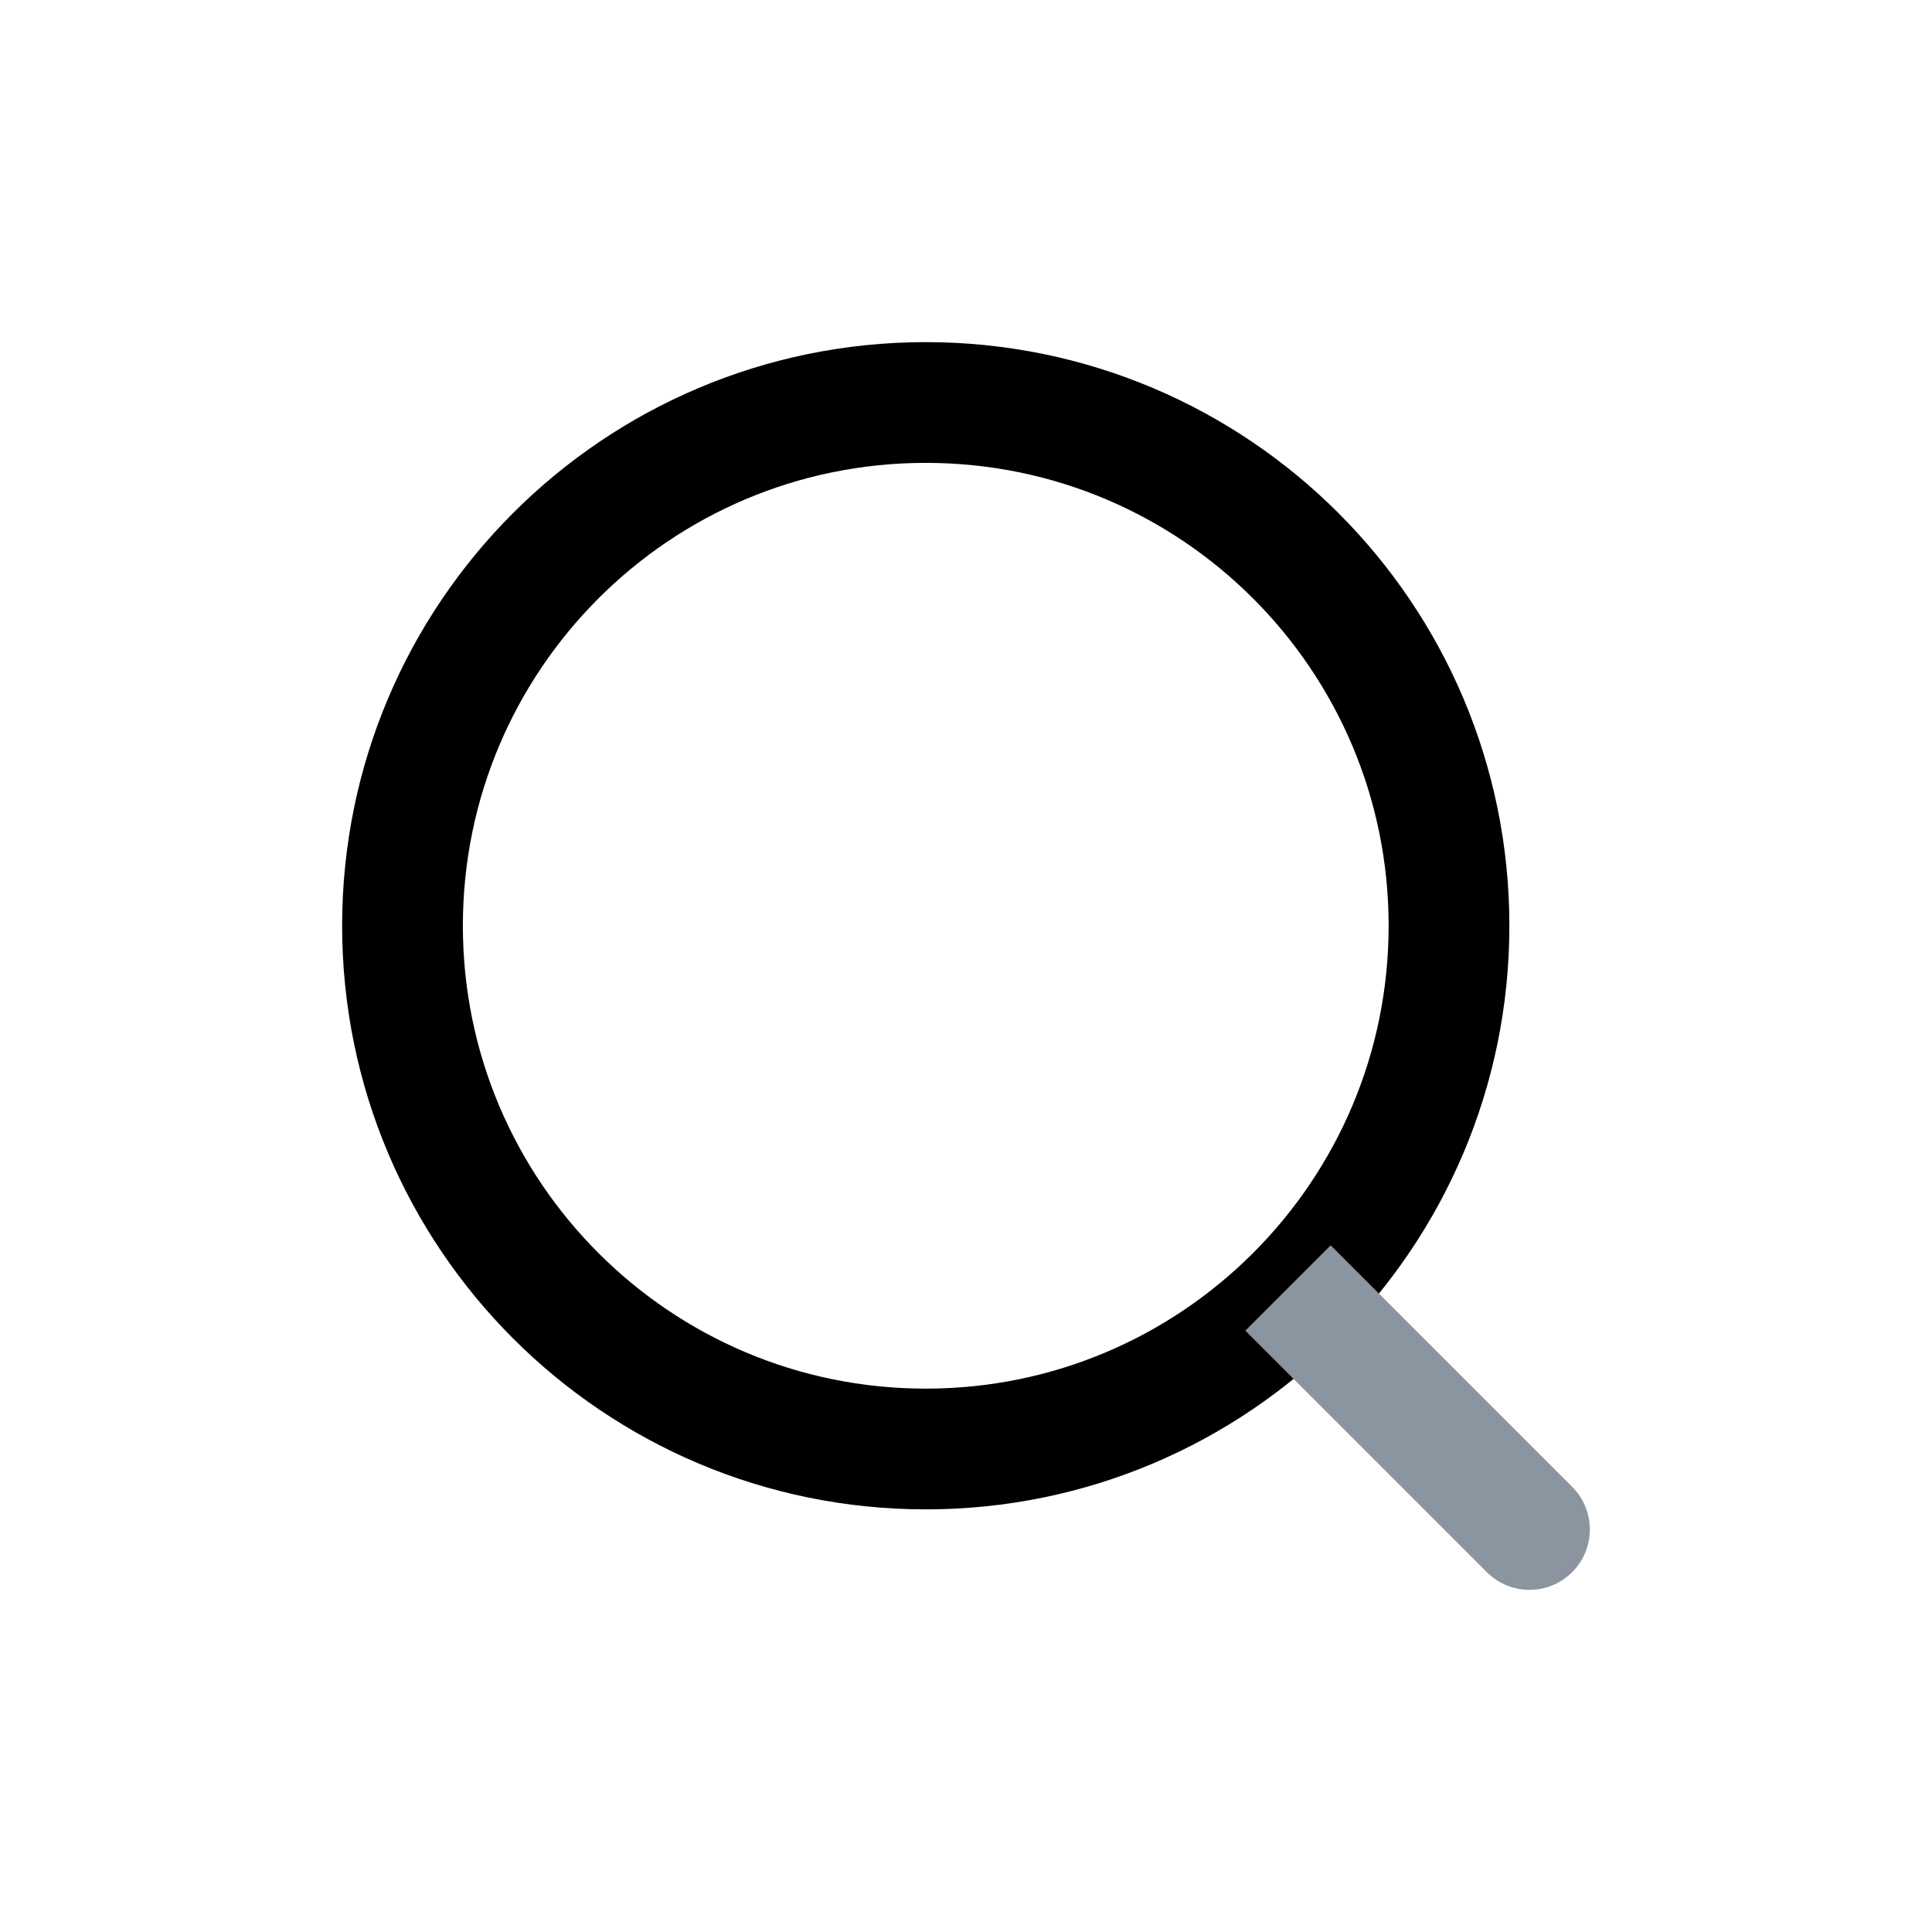
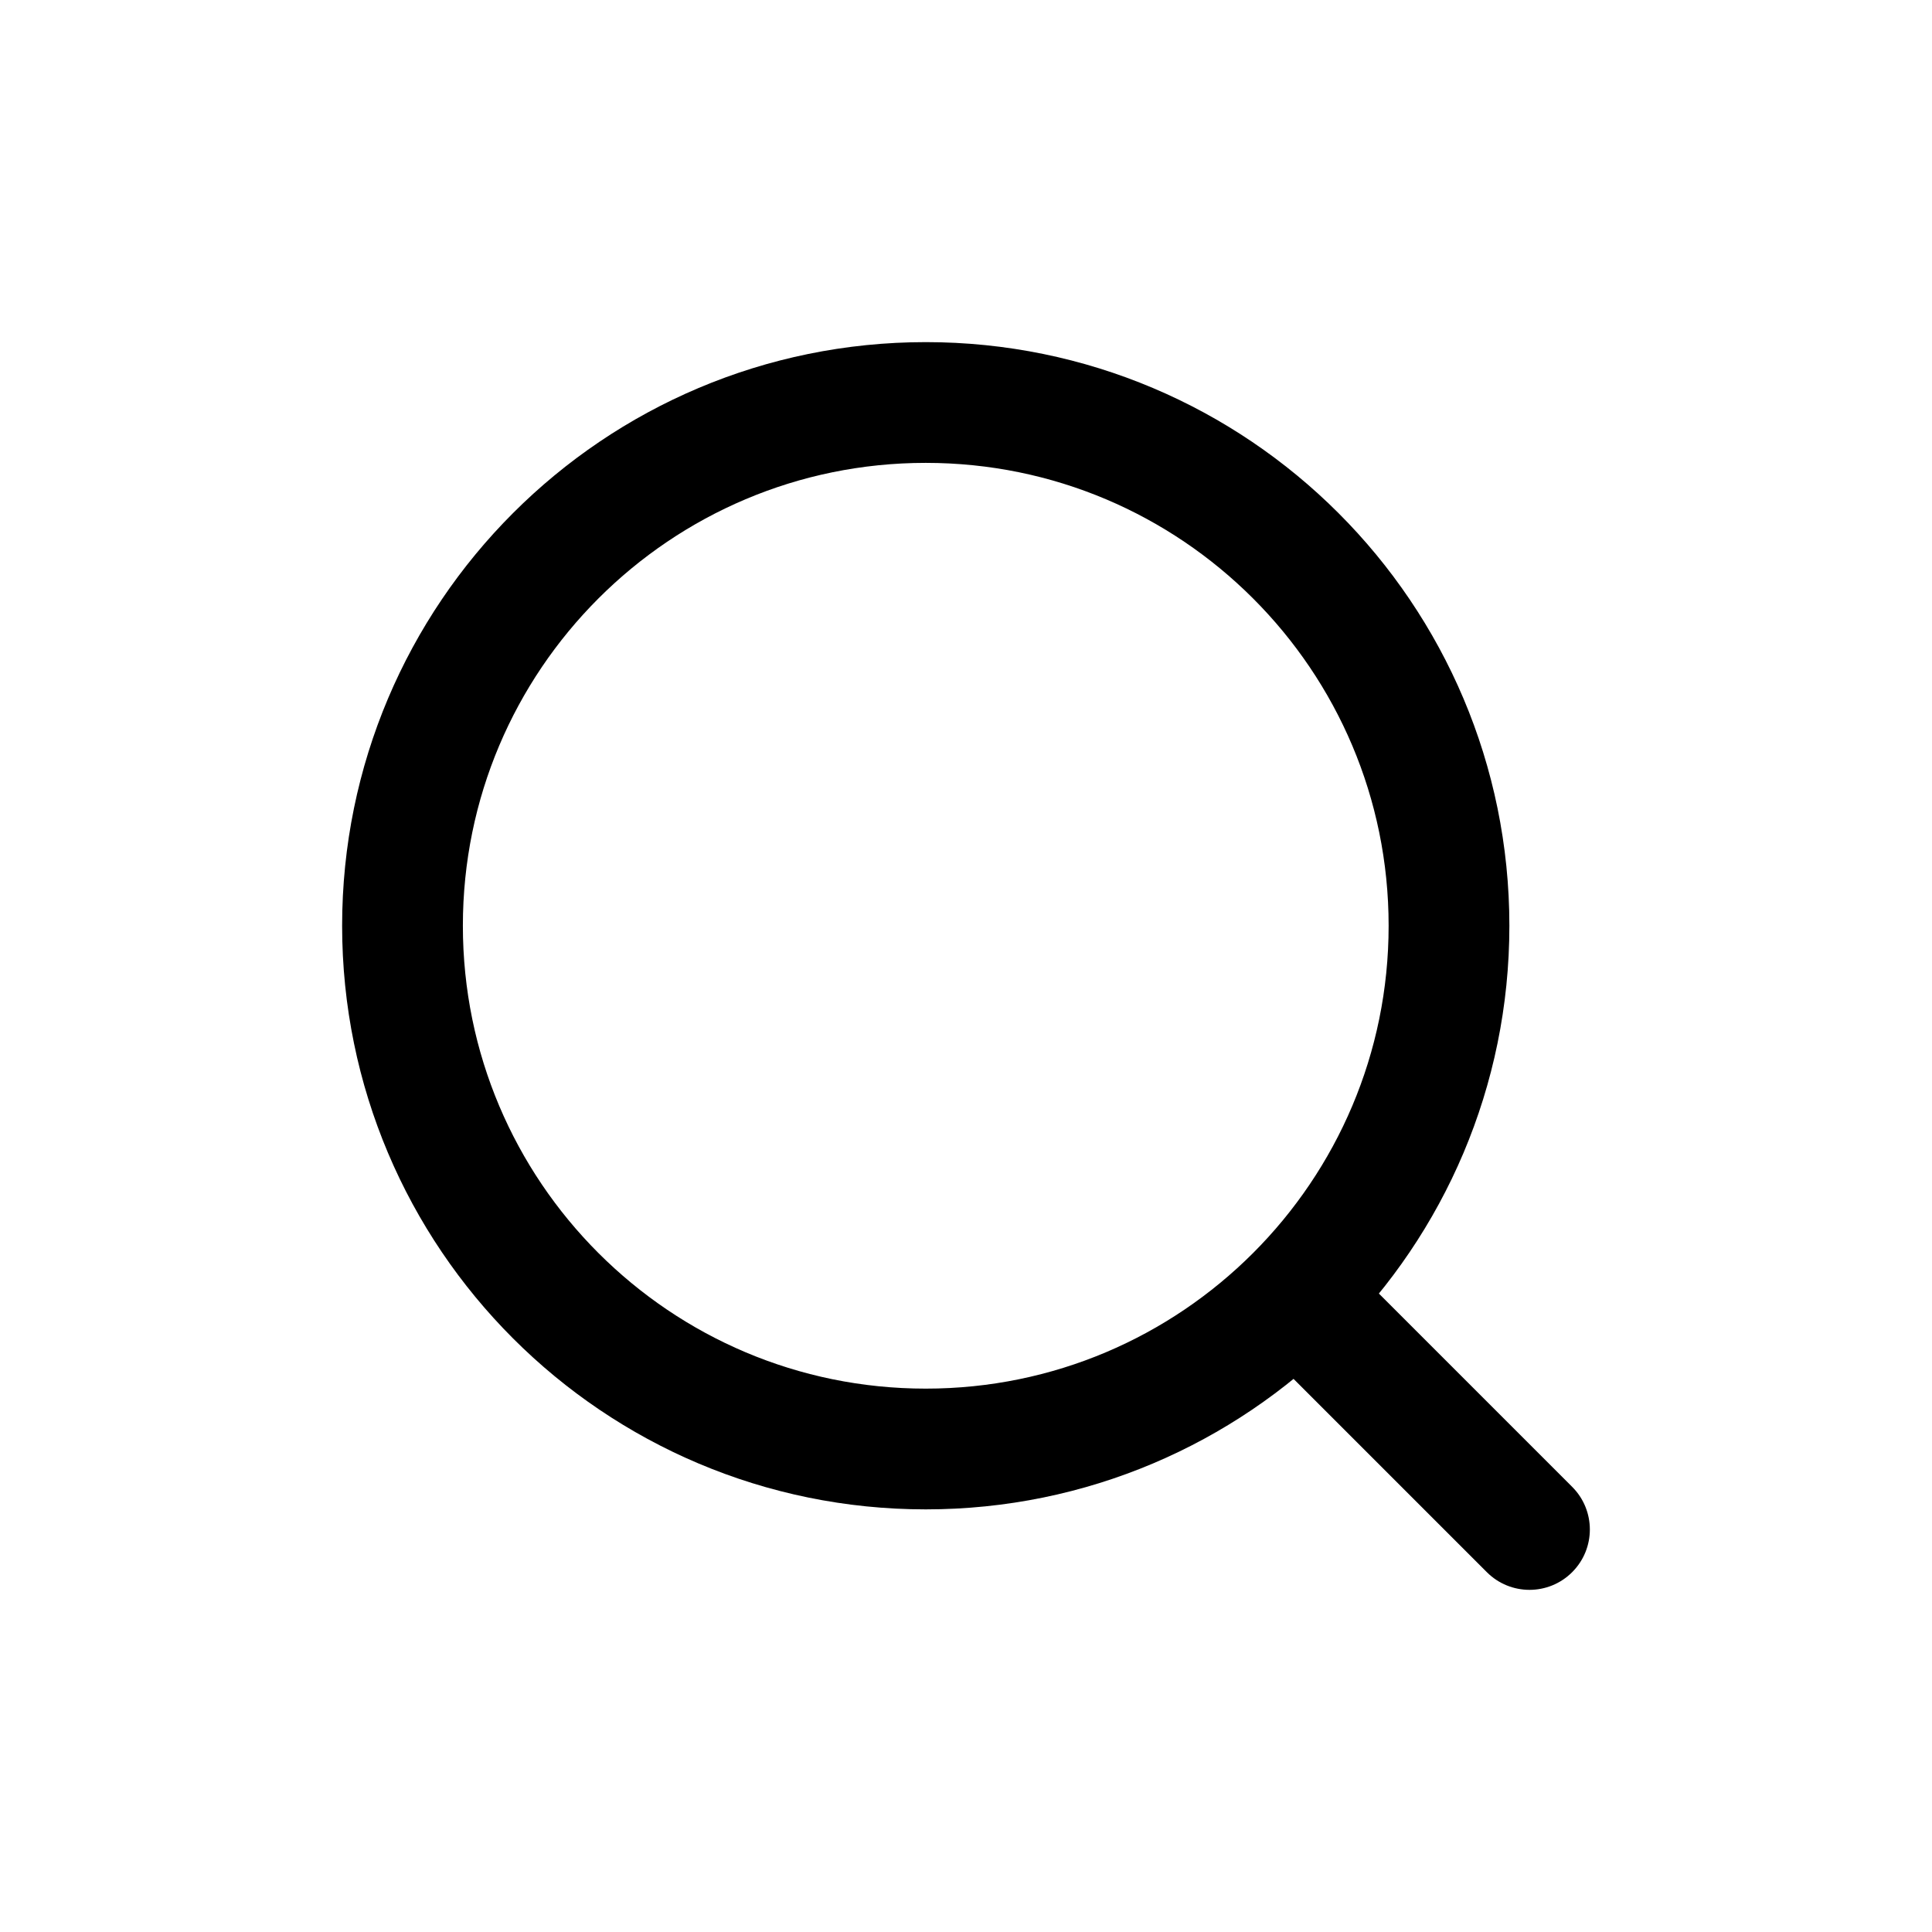
<svg xmlns="http://www.w3.org/2000/svg" width="24" height="24" viewBox="0 0 24 24" fill="none">
  <path d="M11.5 18C15.09 18 18 15.09 18 11.5C18 7.91 15.09 5 11.5 5C7.91 5 5 7.91 5 11.5C5 15.09 7.91 18 11.5 18Z" stroke="currentColor" stroke-width="1.5" stroke-miterlimit="10" />
-   <path d="M18.47 19.53C18.763 19.823 19.237 19.823 19.53 19.53C19.823 19.237 19.823 18.763 19.53 18.47L18.47 19.53ZM19.53 18.47L16.53 15.47L15.47 16.53L18.47 19.53L19.53 18.47Z" fill="#8B95A0" />
+   <path d="M18.47 19.53C18.763 19.823 19.237 19.823 19.53 19.53C19.823 19.237 19.823 18.763 19.53 18.47L18.47 19.53ZM19.53 18.47L16.53 15.47L15.47 16.53L18.47 19.53L19.53 18.47Z" fill="currentColor" />
</svg>
